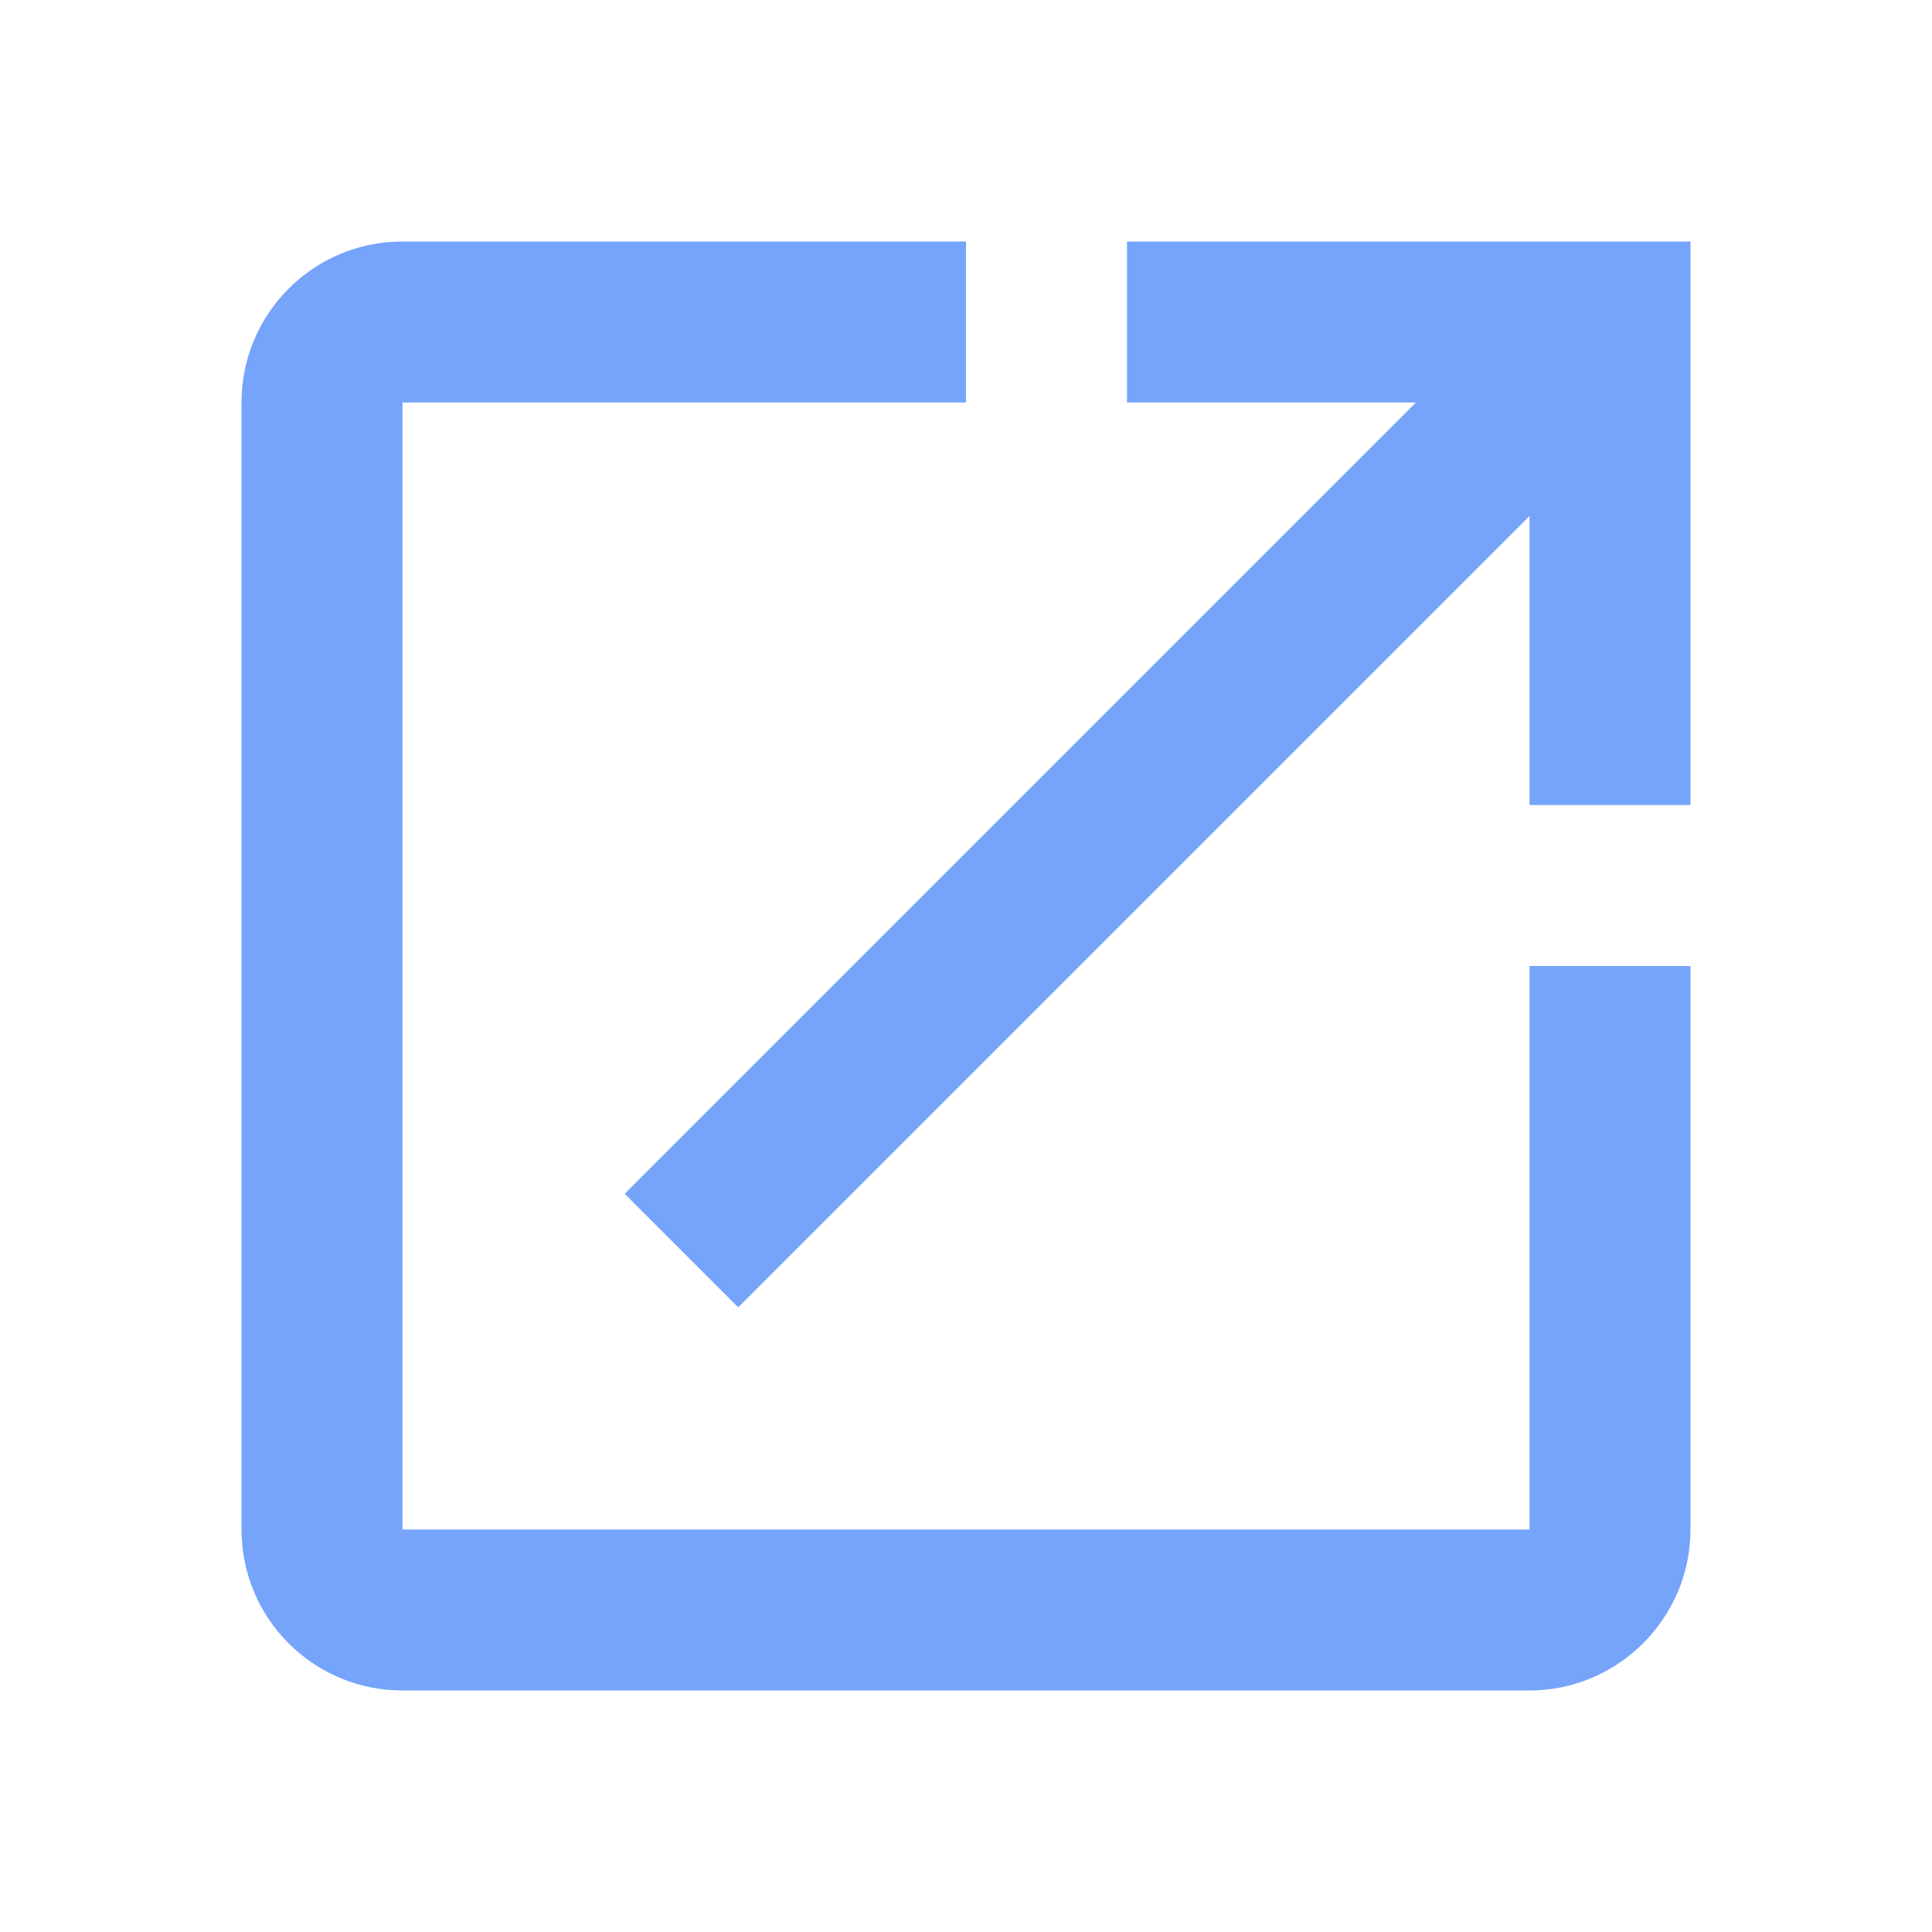
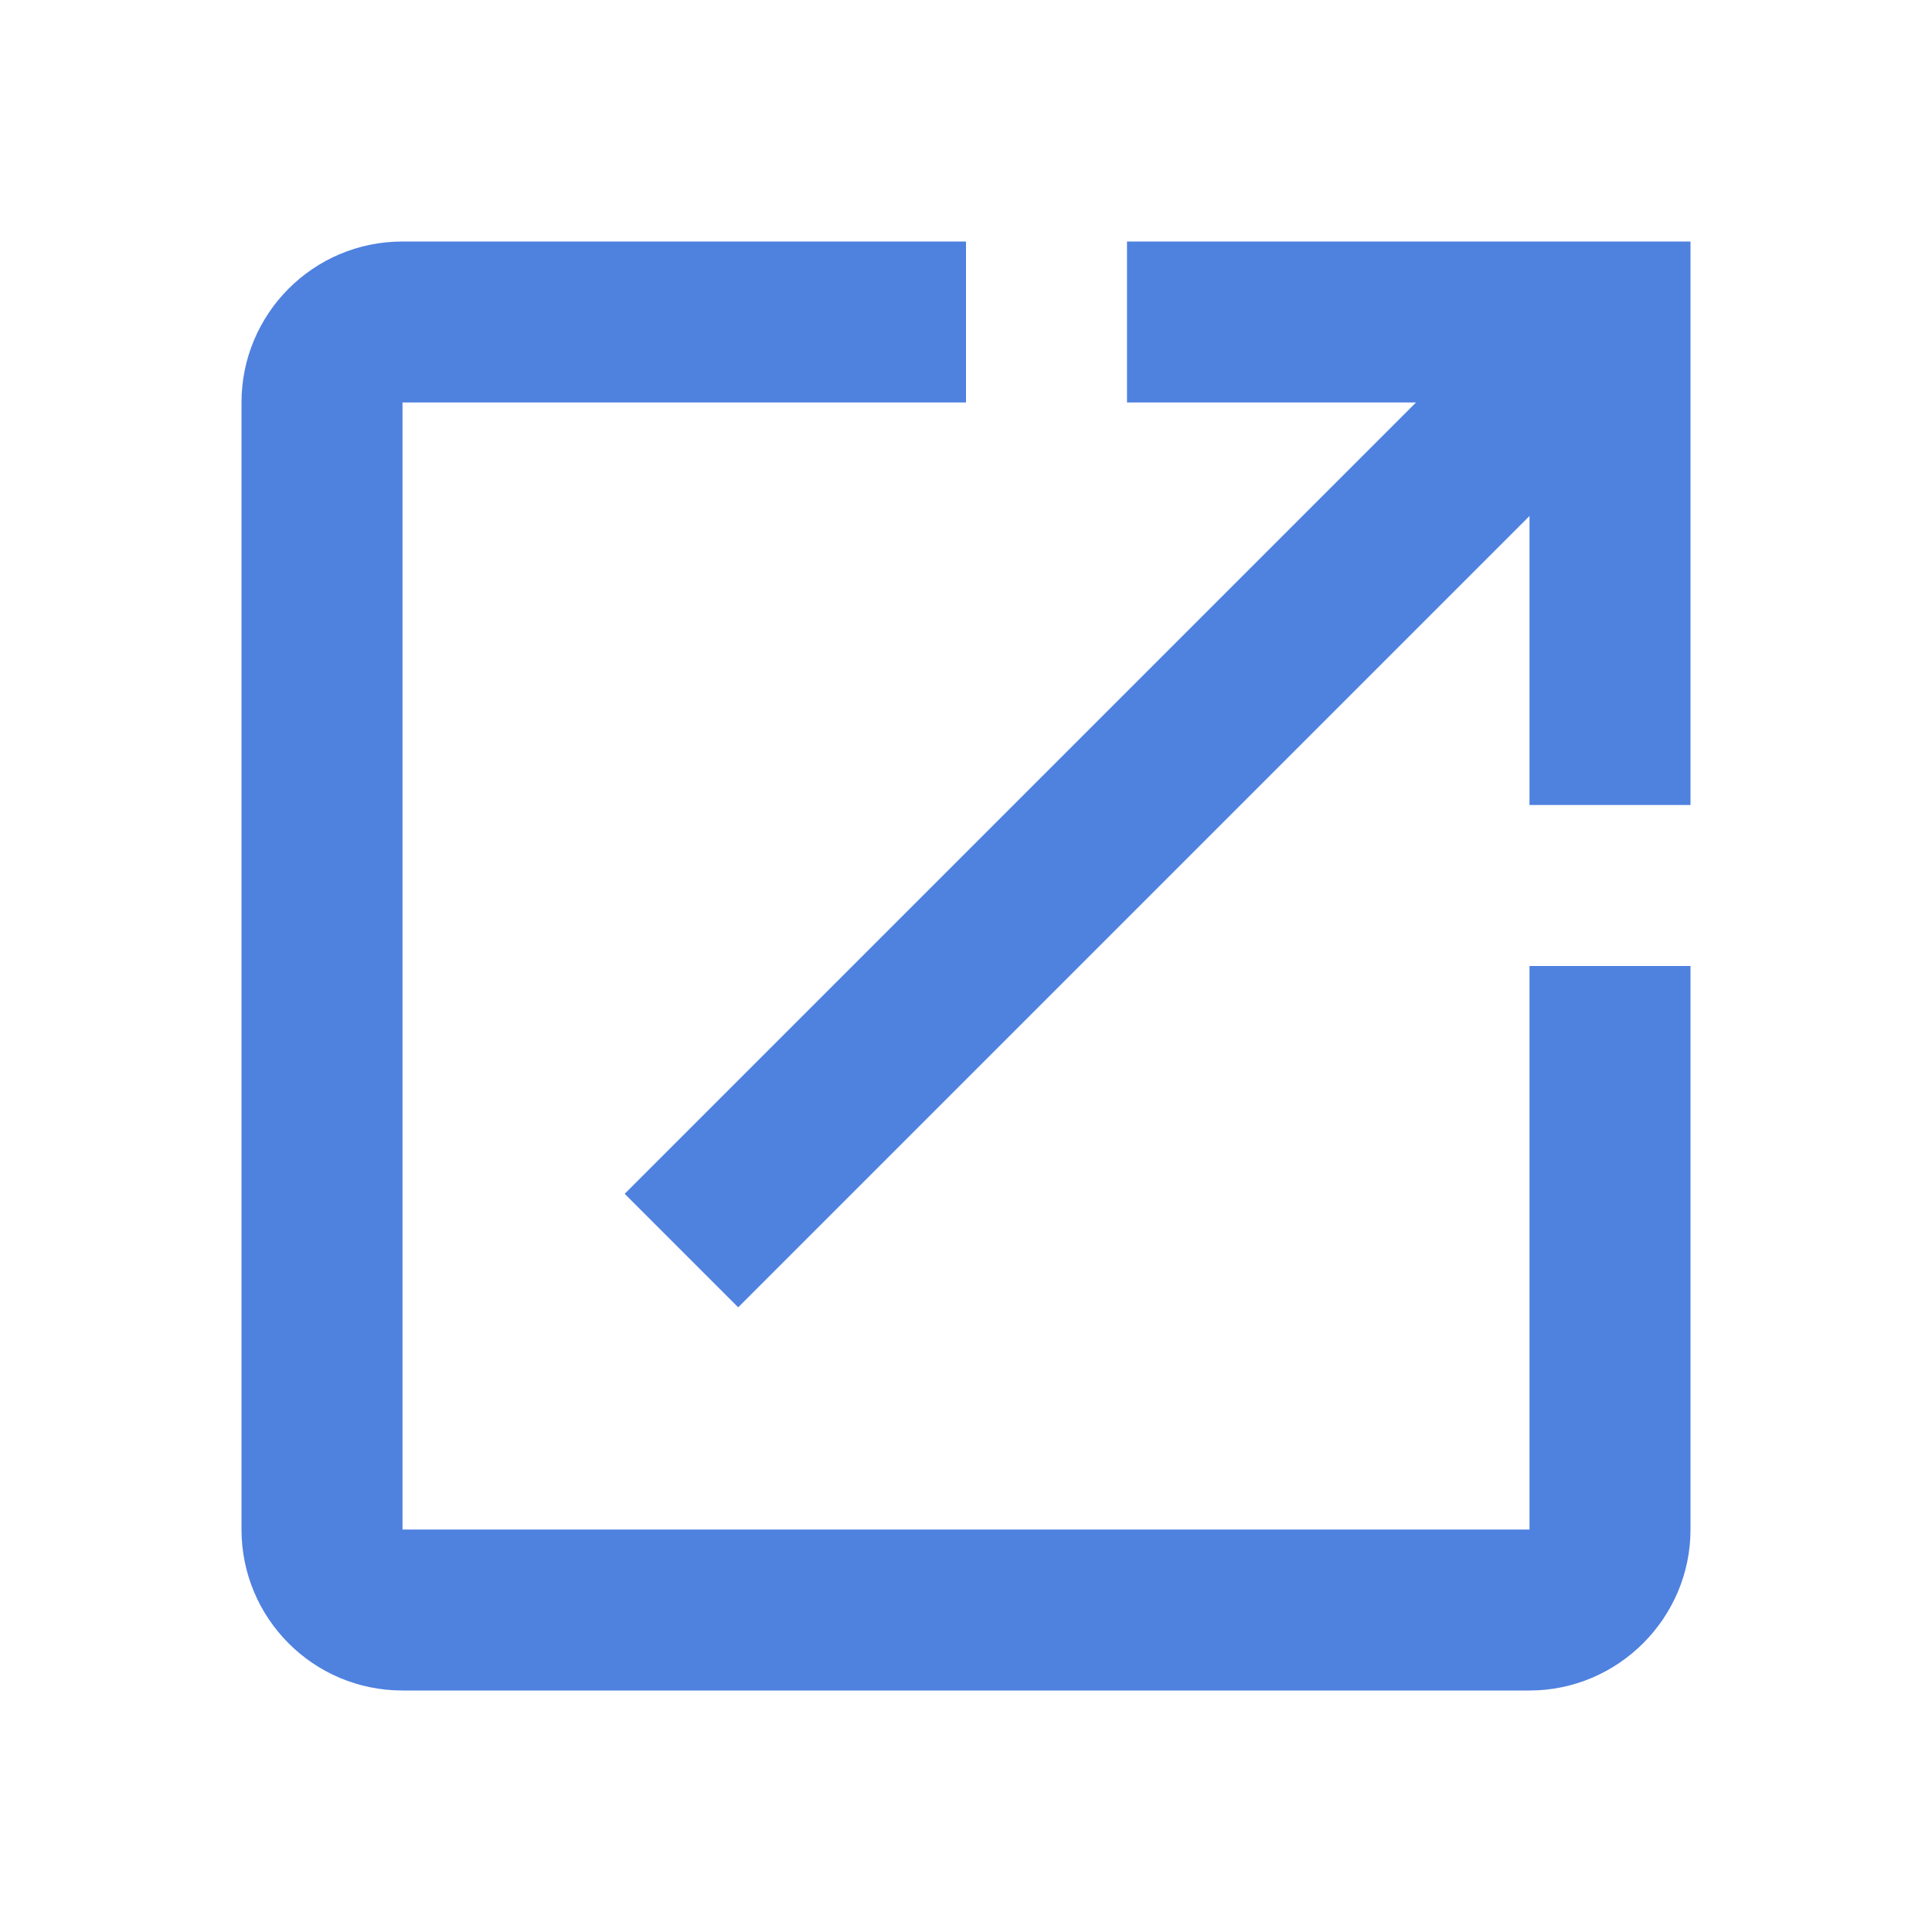
<svg xmlns="http://www.w3.org/2000/svg" width="24" height="24" viewBox="0 0 24 24">
-   <path style="fill: #76a4fb; color: #76a4fb;" d="M19 19H5V5h7V3H5c-1.11 0-2 .9-2 2v14c0 1.1.89 2 2 2h14c1.1 0 2-.9 2-2v-7h-2v7zM14 3v2h3.59l-9.83 9.83 1.41 1.41L19 6.41V10h2V3h-7z" />
+   <path style="fill: #4f81df; color: #4f81df;" d="M19 19H5V5h7V3H5c-1.11 0-2 .9-2 2v14c0 1.1.89 2 2 2h14c1.1 0 2-.9 2-2v-7h-2v7zM14 3v2h3.59l-9.83 9.83 1.41 1.41L19 6.41V10h2V3h-7z" />
</svg>
